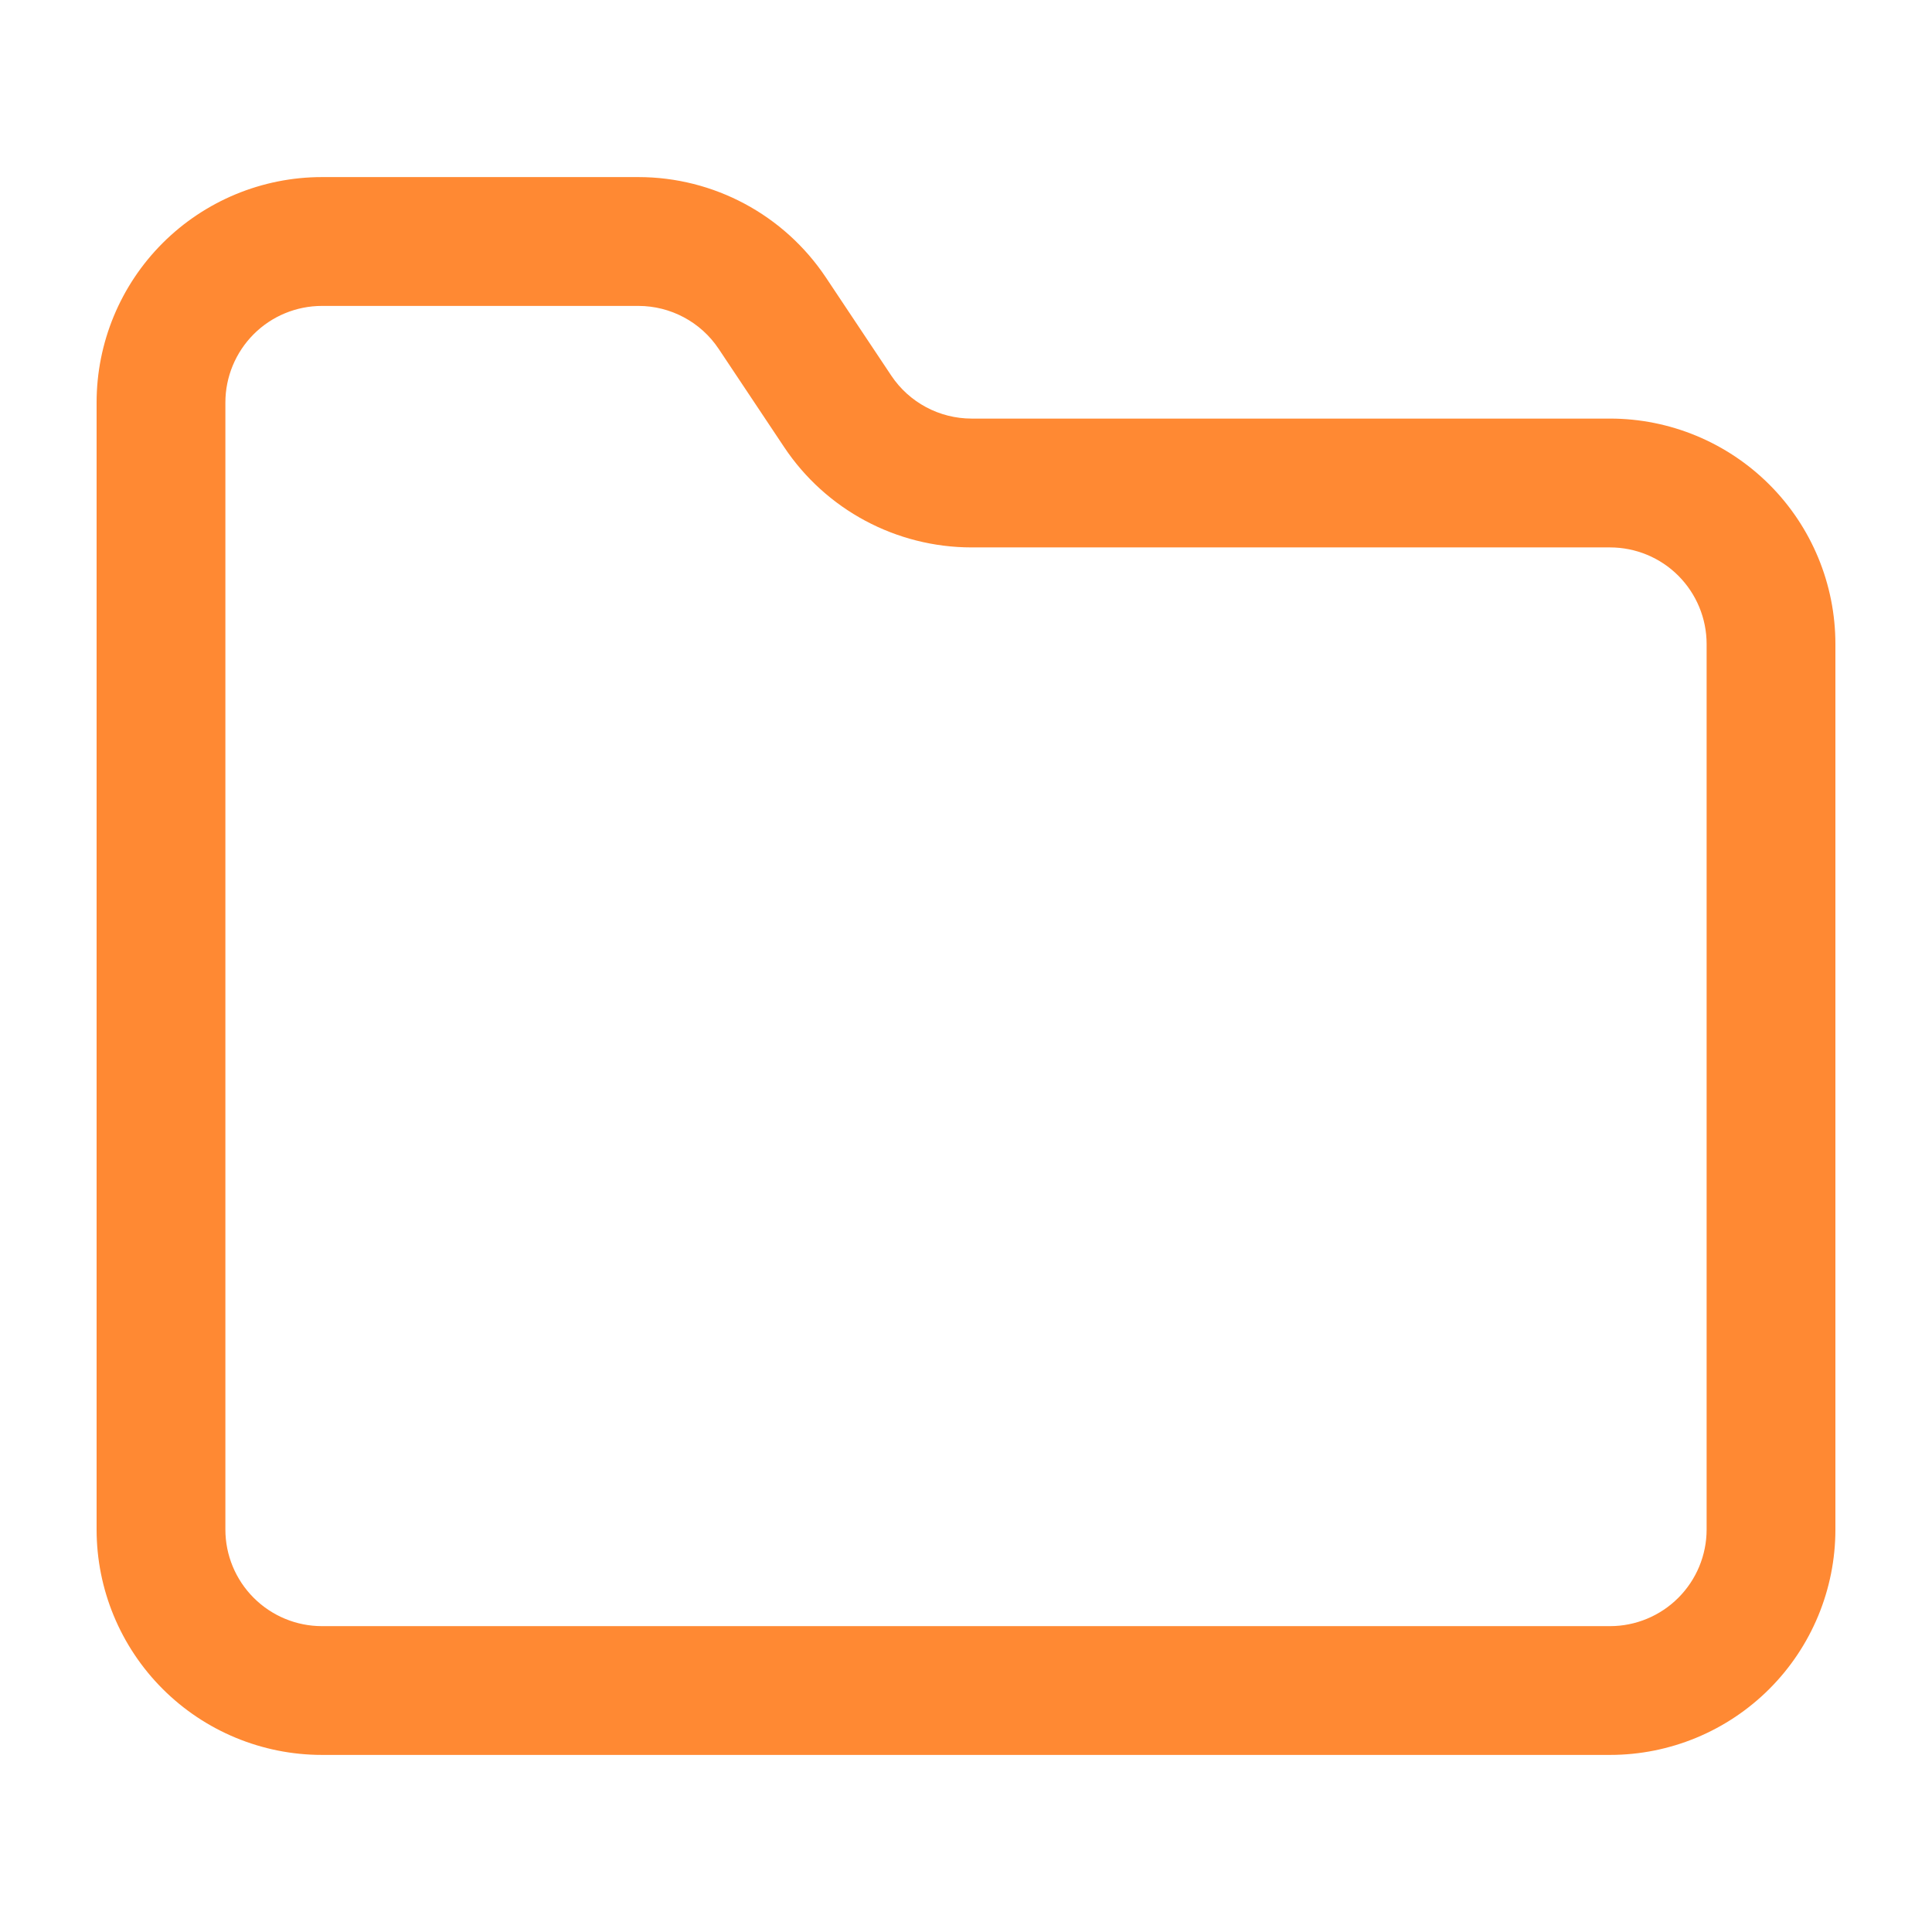
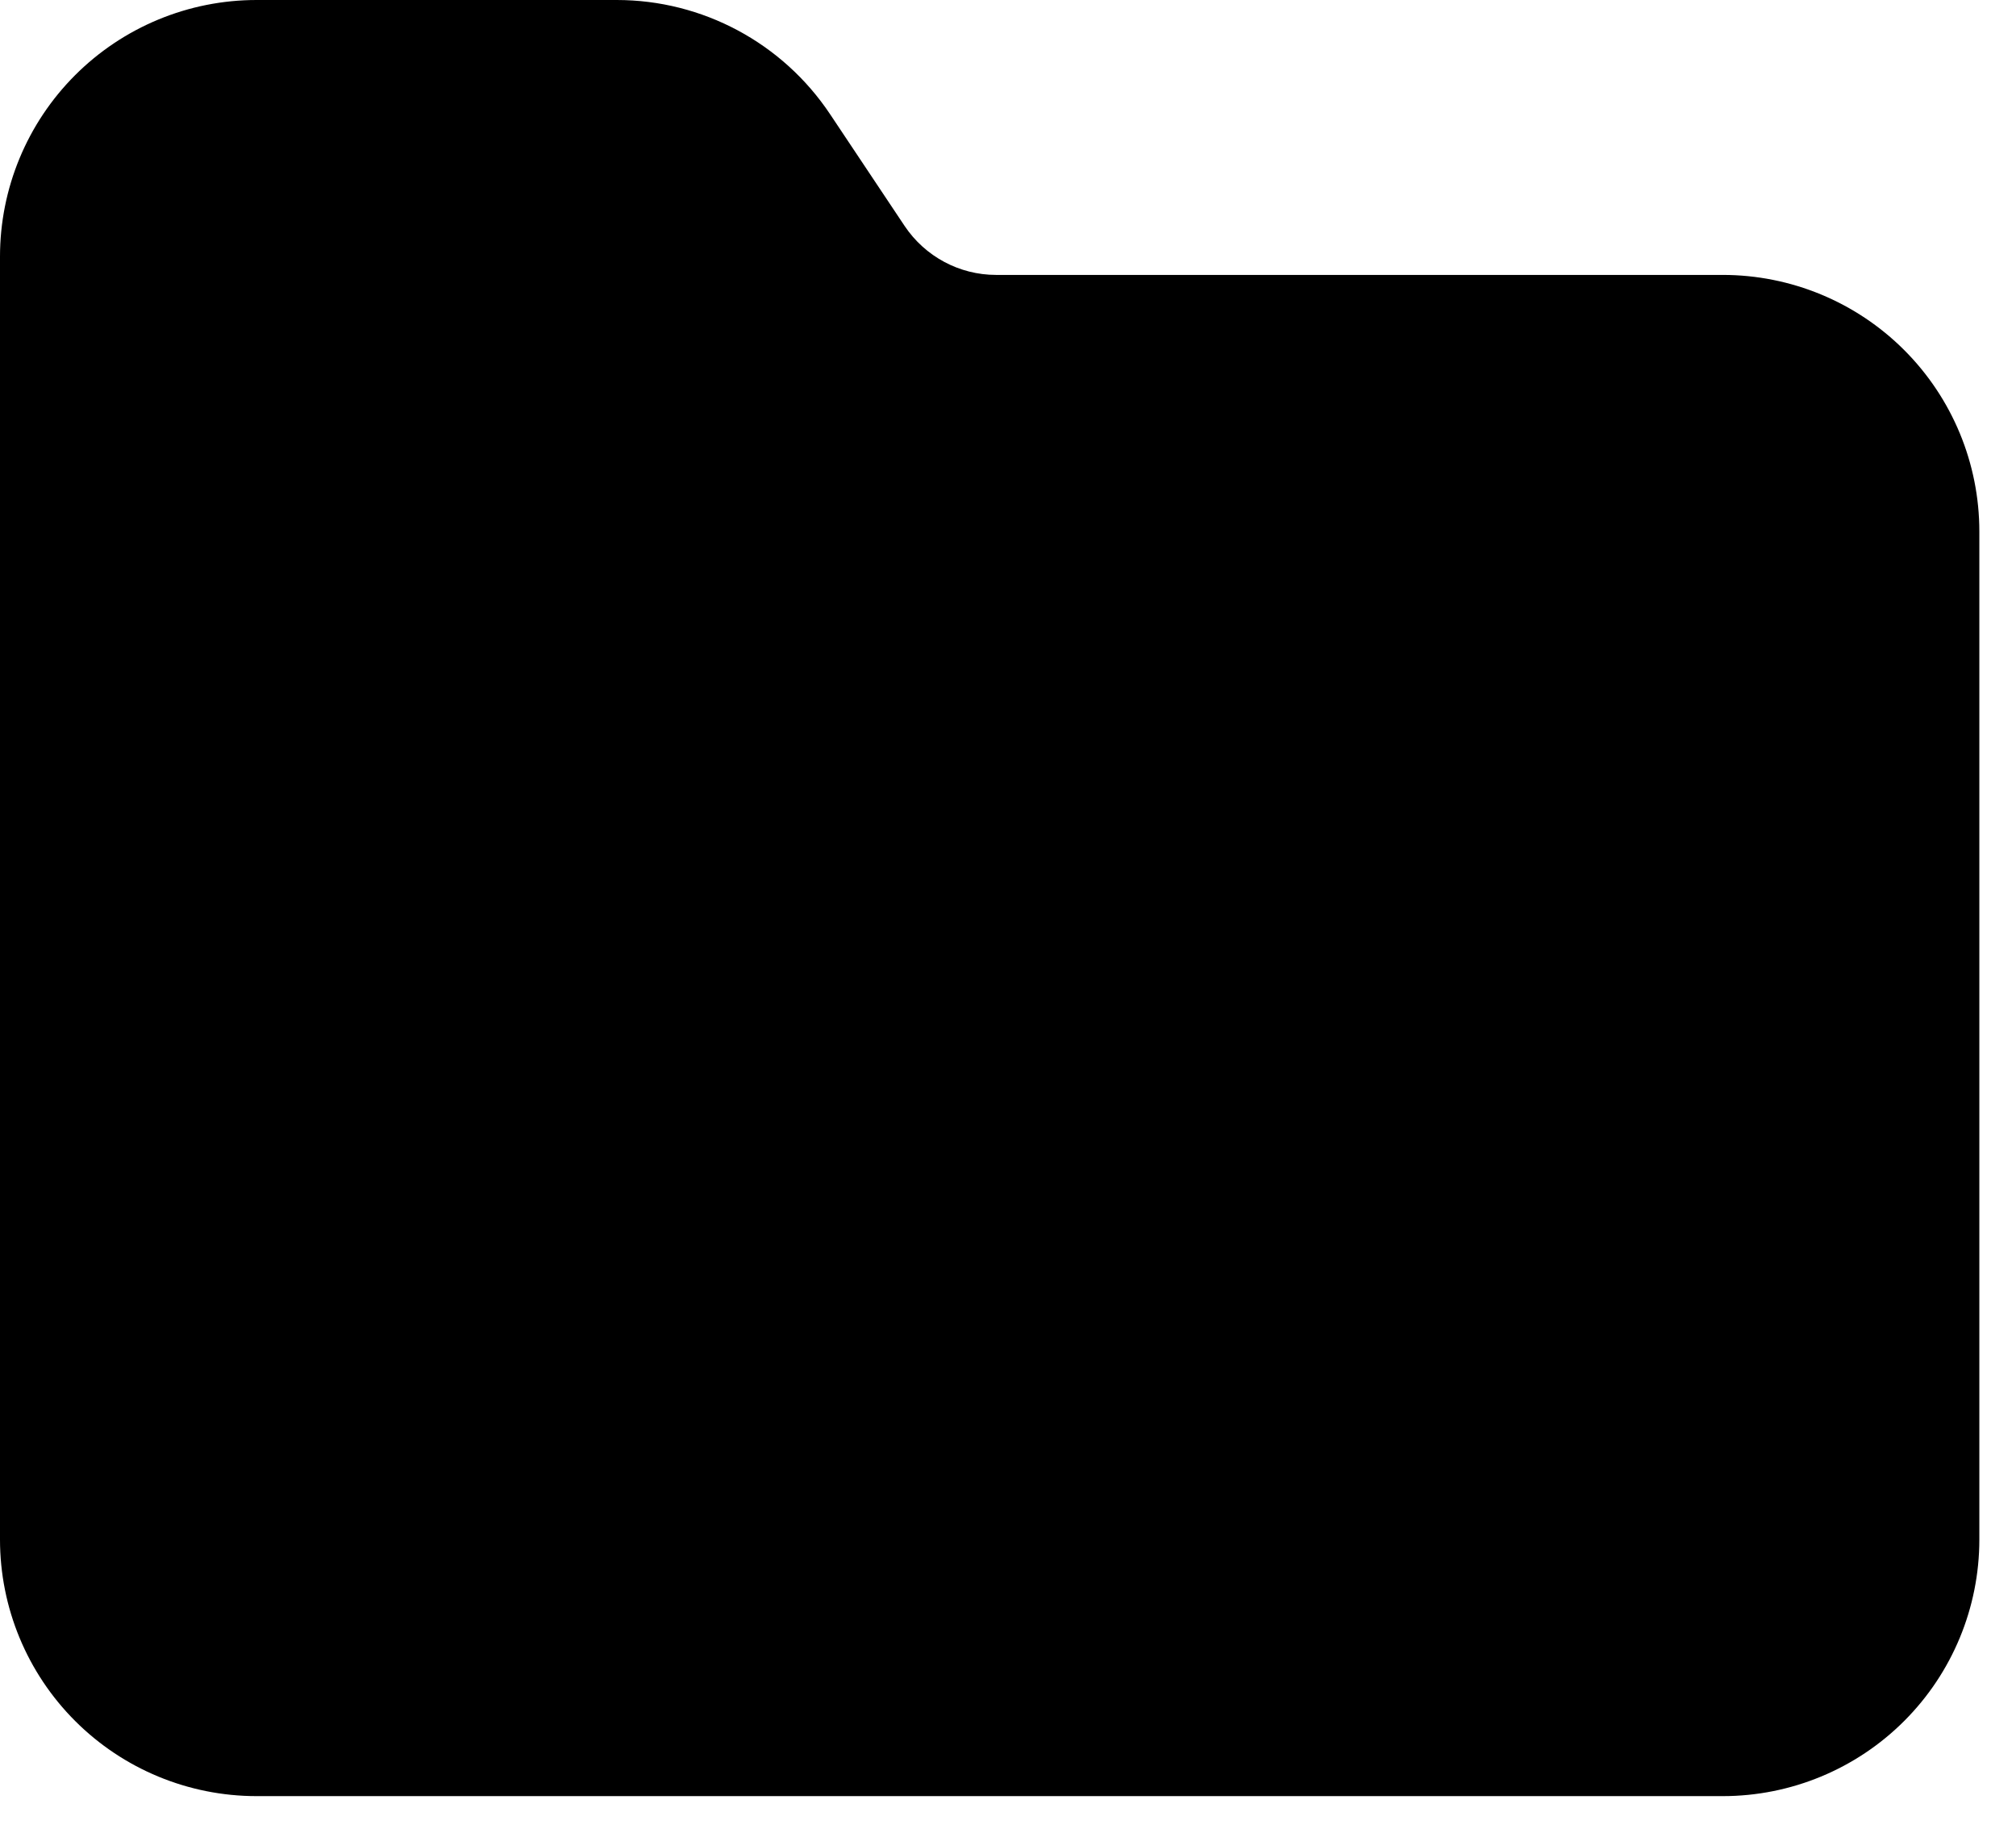
- <svg xmlns="http://www.w3.org/2000/svg" width="35" height="35" viewBox="0 0 35 35" fill="none">
-   <path fill-rule="evenodd" clip-rule="evenodd" d="M5.833 5.542C5.369 5.542 4.924 5.726 4.596 6.054C4.268 6.383 4.083 6.828 4.083 7.292V27.709C4.083 28.173 4.268 28.618 4.596 28.946C4.924 29.274 5.369 29.459 5.833 29.459H29.167C29.631 29.459 30.076 29.274 30.404 28.946C30.732 28.618 30.917 28.173 30.917 27.709V11.667C30.917 11.203 30.732 10.758 30.404 10.429C30.076 10.101 29.631 9.917 29.167 9.917H17.603C16.237 9.917 14.962 9.235 14.205 8.099L13.02 6.321C12.696 5.834 12.149 5.542 11.564 5.542H5.833ZM2.946 4.404C3.712 3.639 4.75 3.208 5.833 3.208H11.564C12.929 3.208 14.204 3.891 14.962 5.027L16.146 6.804C16.471 7.291 17.017 7.583 17.603 7.583H29.167C30.25 7.583 31.288 8.014 32.054 8.779C32.82 9.545 33.25 10.584 33.25 11.667V27.709C33.25 28.791 32.82 29.83 32.054 30.596C31.288 31.362 30.25 31.792 29.167 31.792H5.833C4.75 31.792 3.712 31.362 2.946 30.596C2.18 29.83 1.75 28.791 1.75 27.709V7.292C1.75 6.209 2.18 5.17 2.946 4.404Z" fill="#FF8933" />
+ <svg xmlns="http://www.w3.org/2000/svg" width="22" height="20" viewBox="0 0 22 20" fill="none">
+   <path fill-rule="evenodd" clip-rule="evenodd" d="M2.8 0C2.057 0 1.345 0.295 0.82 0.82C0.295 1.345 0 2.057 0 2.8V16.8C0 17.543 0.295 18.255 0.82 18.78C1.345 19.305 2.057 19.6 2.8 19.6H18.8C19.543 19.6 20.255 19.305 20.78 18.78C21.305 18.255 21.6 17.543 21.6 16.8V5.8C21.6 5.057 21.305 4.345 20.78 3.82C20.255 3.295 19.543 3 18.8 3H10.87C10.469 3 10.095 2.799 9.872 2.466L9.059 1.247C8.54 0.468 7.666 0 6.73 0H2.8Z" fill="currentColor" />
</svg>
